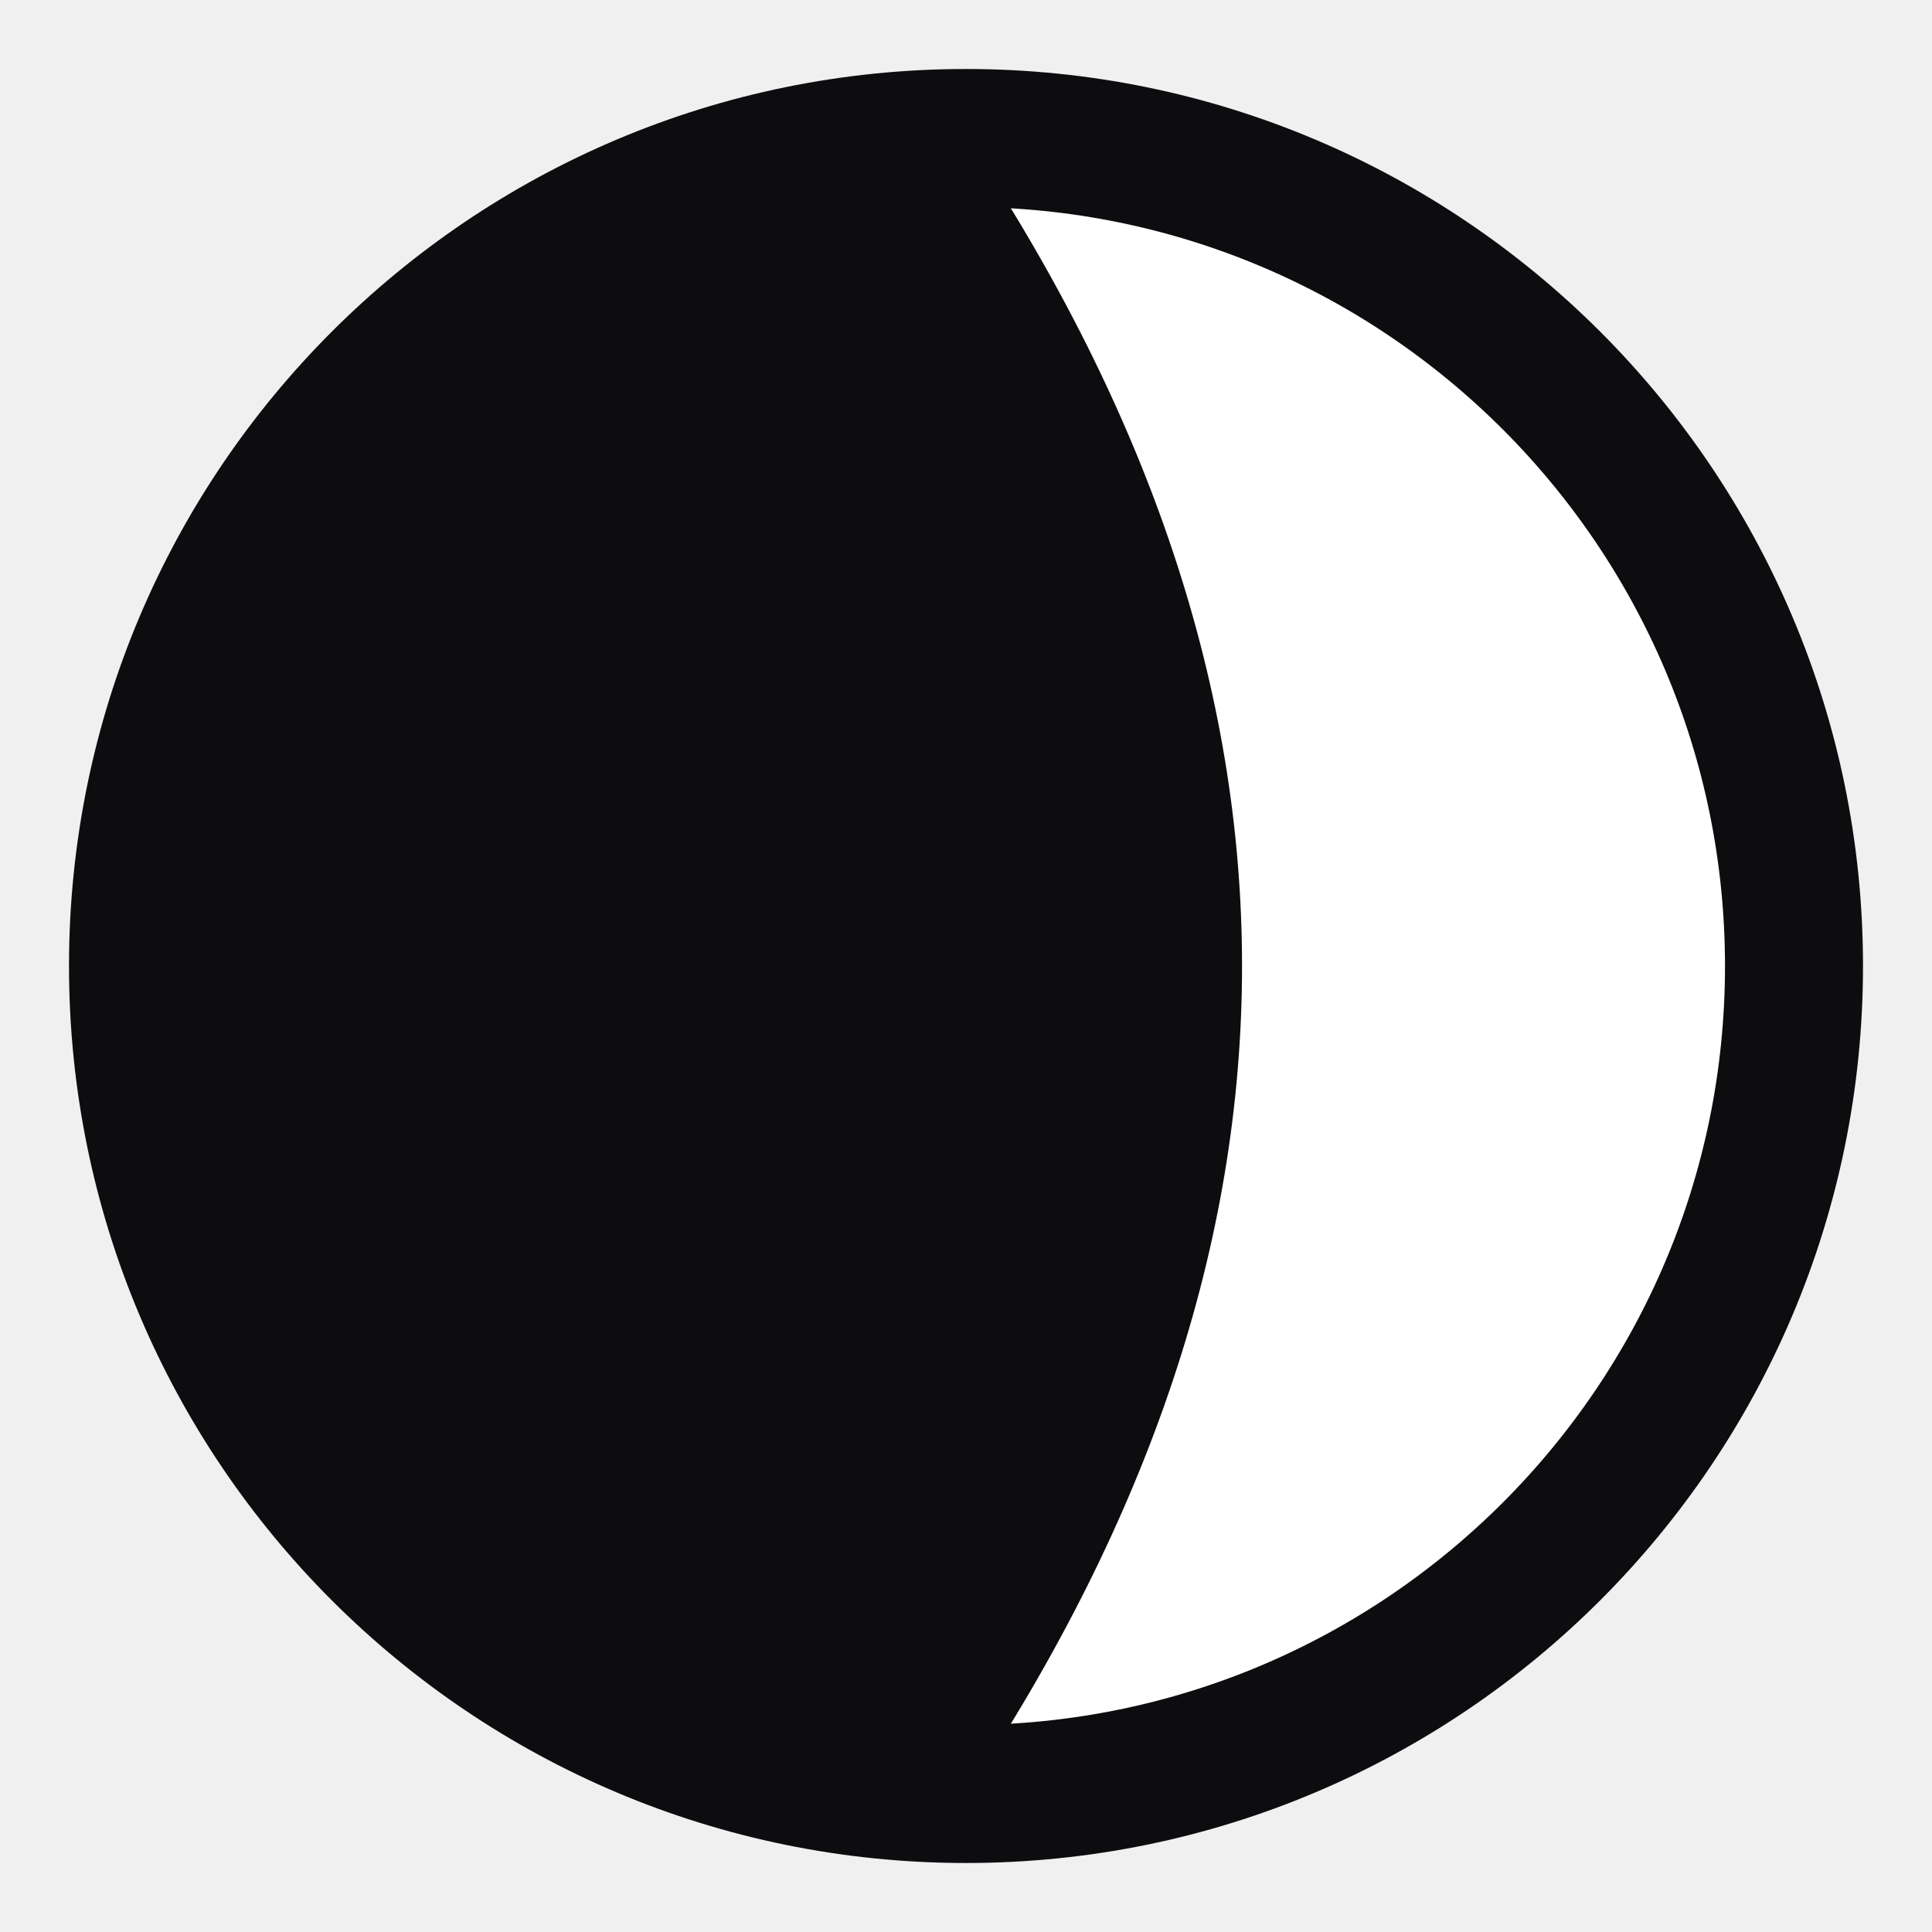
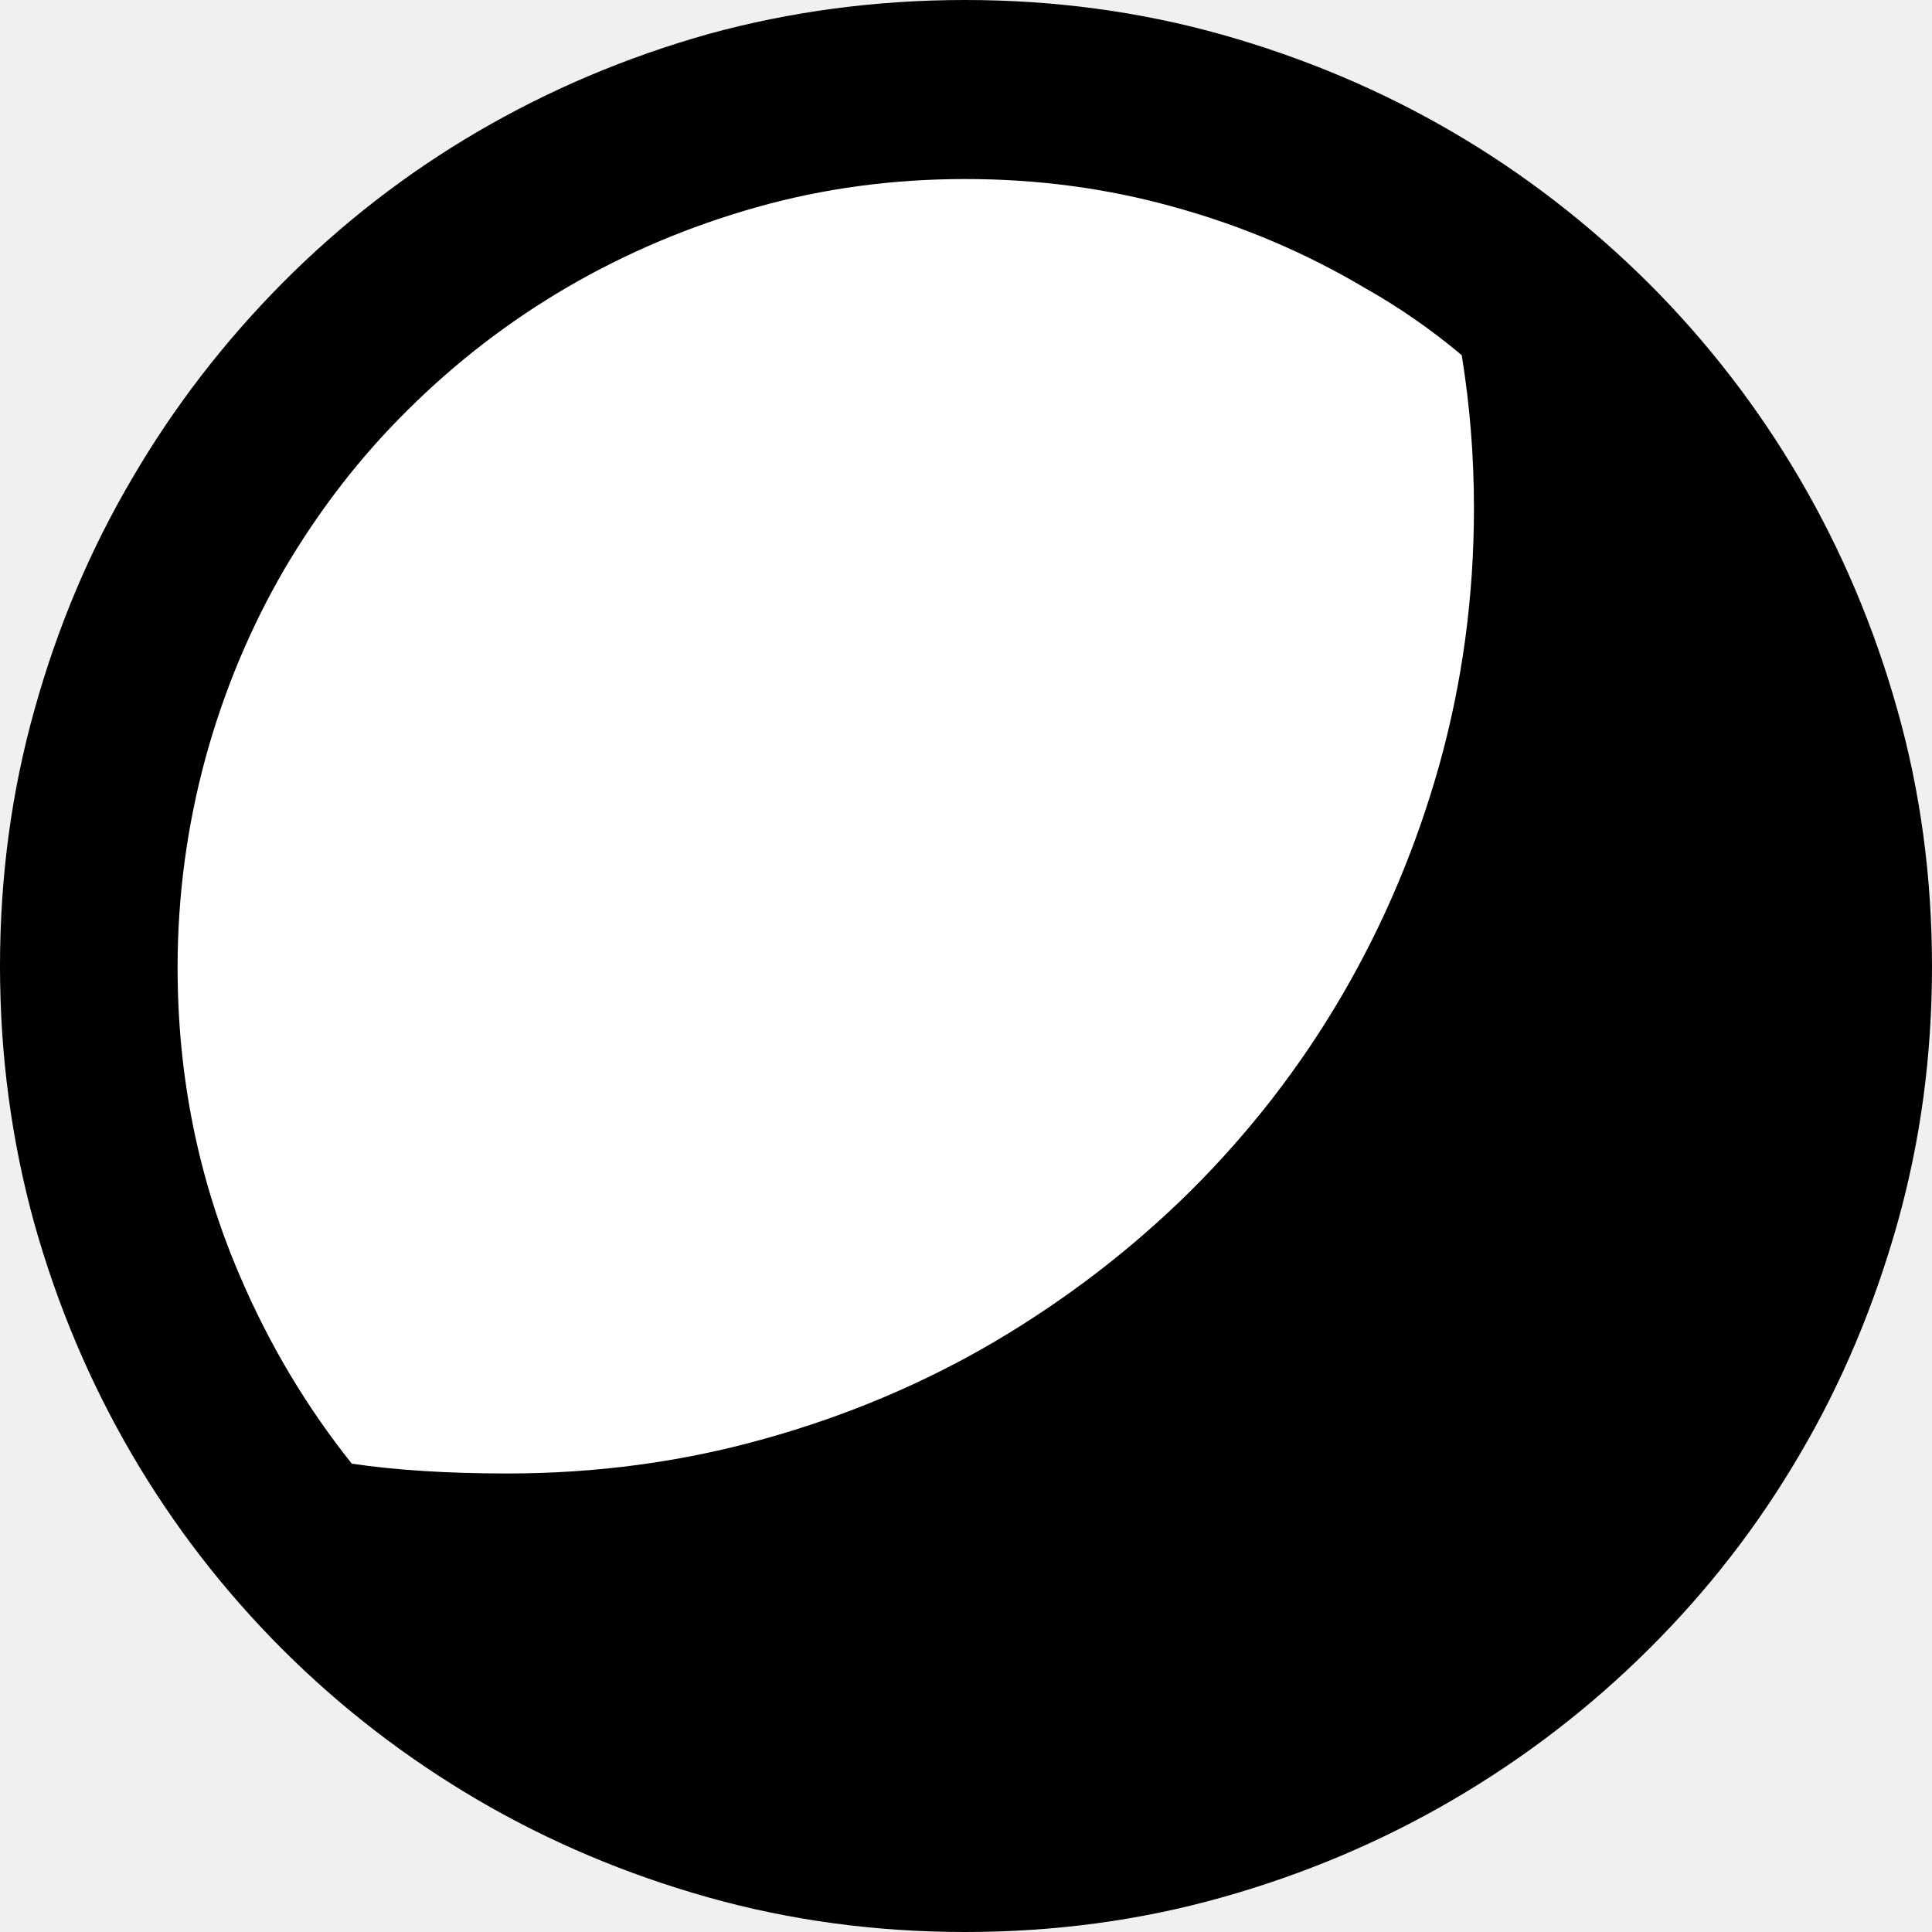
- <svg xmlns="http://www.w3.org/2000/svg" width="14" height="14" viewBox="0 0 14 14">
-   <g fill="none" fill-rule="evenodd" transform="translate(1 1)">
-     <circle cx="6" cy="6" r="6" fill="#FFF" stroke="#0D0C0F" />
-     <path fill="#0D0C0F" d="M6,-5.32907052e-15 C2.686,-5.32907052e-15 -7.99360578e-15,2.686 -7.99360578e-15,6 C-7.99360578e-15,9.314 2.686,12 6,12 C8.667,8 8.667,4 6,-5.32907052e-15 Z" />
+ <svg xmlns="http://www.w3.org/2000/svg" width="12" height="12" viewBox="0 0 12 12">
+   <g fill="none" fill-rule="evenodd">
+     <path fill="#FFF" d="M0,6 C0,5.448 0.071,4.917 0.215,4.405 C0.357,3.895 0.559,3.416 0.821,2.971 C1.081,2.526 1.393,2.122 1.756,1.756 C2.119,1.391 2.523,1.077 2.968,0.817 C3.413,0.557 3.89,0.355 4.401,0.211 C4.911,0.071 5.443,0 5.994,0 C6.546,0 7.077,0.071 7.59,0.215 C8.1,0.359 8.579,0.561 9.024,0.821 C9.469,1.081 9.873,1.395 10.24,1.759 C10.605,2.124 10.919,2.53 11.179,2.975 C11.439,3.42 11.641,3.897 11.785,4.409 C11.929,4.919 12,5.45 12,6.004 C12,6.557 11.929,7.086 11.785,7.599 C11.641,8.109 11.441,8.588 11.179,9.033 C10.919,9.478 10.605,9.882 10.24,10.244 C9.875,10.607 9.469,10.919 9.024,11.179 C8.579,11.439 8.102,11.641 7.59,11.785 C7.079,11.929 6.548,12 5.994,12 C5.443,12 4.911,11.929 4.399,11.785 C3.888,11.641 3.41,11.439 2.966,11.179 C2.523,10.919 2.117,10.607 1.754,10.244 C1.392,9.882 1.079,9.478 0.819,9.033 C0.559,8.588 0.357,8.111 0.213,7.599 C0.071,7.084 0,6.553 0,6 Z" />
+     <path fill="#000" fill-rule="nonzero" d="M0,6 C0,5.448 0.071,4.917 0.215,4.405 C0.357,3.895 0.559,3.416 0.821,2.971 C1.081,2.526 1.393,2.122 1.756,1.756 C2.119,1.391 2.523,1.077 2.968,0.817 C3.413,0.557 3.89,0.355 4.401,0.211 C4.911,0.071 5.443,0 5.994,0 C6.546,0 7.077,0.071 7.59,0.215 C8.1,0.359 8.579,0.561 9.024,0.821 C9.469,1.081 9.873,1.395 10.24,1.759 C10.605,2.124 10.919,2.53 11.179,2.975 C11.439,3.42 11.641,3.897 11.785,4.409 C11.929,4.919 12,5.45 12,6.004 C12,6.557 11.929,7.086 11.785,7.599 C11.641,8.109 11.441,8.588 11.179,9.033 C10.919,9.478 10.605,9.882 10.24,10.244 C9.875,10.607 9.469,10.919 9.024,11.179 C8.579,11.439 8.102,11.641 7.59,11.785 C7.079,11.929 6.548,12 5.994,12 C5.443,12 4.911,11.929 4.399,11.785 C3.888,11.641 3.41,11.439 2.966,11.179 C2.523,10.919 2.117,10.607 1.754,10.244 C1.392,9.882 1.079,9.478 0.819,9.033 C0.559,8.588 0.357,8.111 0.213,7.599 C0.071,7.084 0,6.553 0,6 Z M1.103,6.009 C1.103,6.684 1.231,7.32 1.487,7.918 C1.67,8.348 1.904,8.739 2.185,9.091 C2.461,9.132 2.783,9.152 3.151,9.152 C3.703,9.152 4.234,9.081 4.747,8.937 C5.257,8.795 5.736,8.593 6.18,8.332 C6.623,8.07 7.029,7.759 7.395,7.397 C7.76,7.034 8.074,6.63 8.334,6.185 C8.594,5.74 8.796,5.263 8.94,4.751 C9.082,4.241 9.155,3.71 9.155,3.156 C9.155,2.829 9.129,2.513 9.079,2.206 C8.89,2.047 8.688,1.907 8.473,1.786 C8.11,1.571 7.719,1.404 7.3,1.288 C6.881,1.17 6.447,1.112 5.996,1.112 C5.546,1.112 5.113,1.17 4.696,1.288 C4.279,1.406 3.89,1.571 3.527,1.782 C3.165,1.993 2.834,2.247 2.534,2.545 C2.235,2.84 1.981,3.171 1.767,3.534 C1.556,3.897 1.392,4.287 1.277,4.706 C1.163,5.125 1.103,5.559 1.103,6.009 Z" />
  </g>
</svg>
